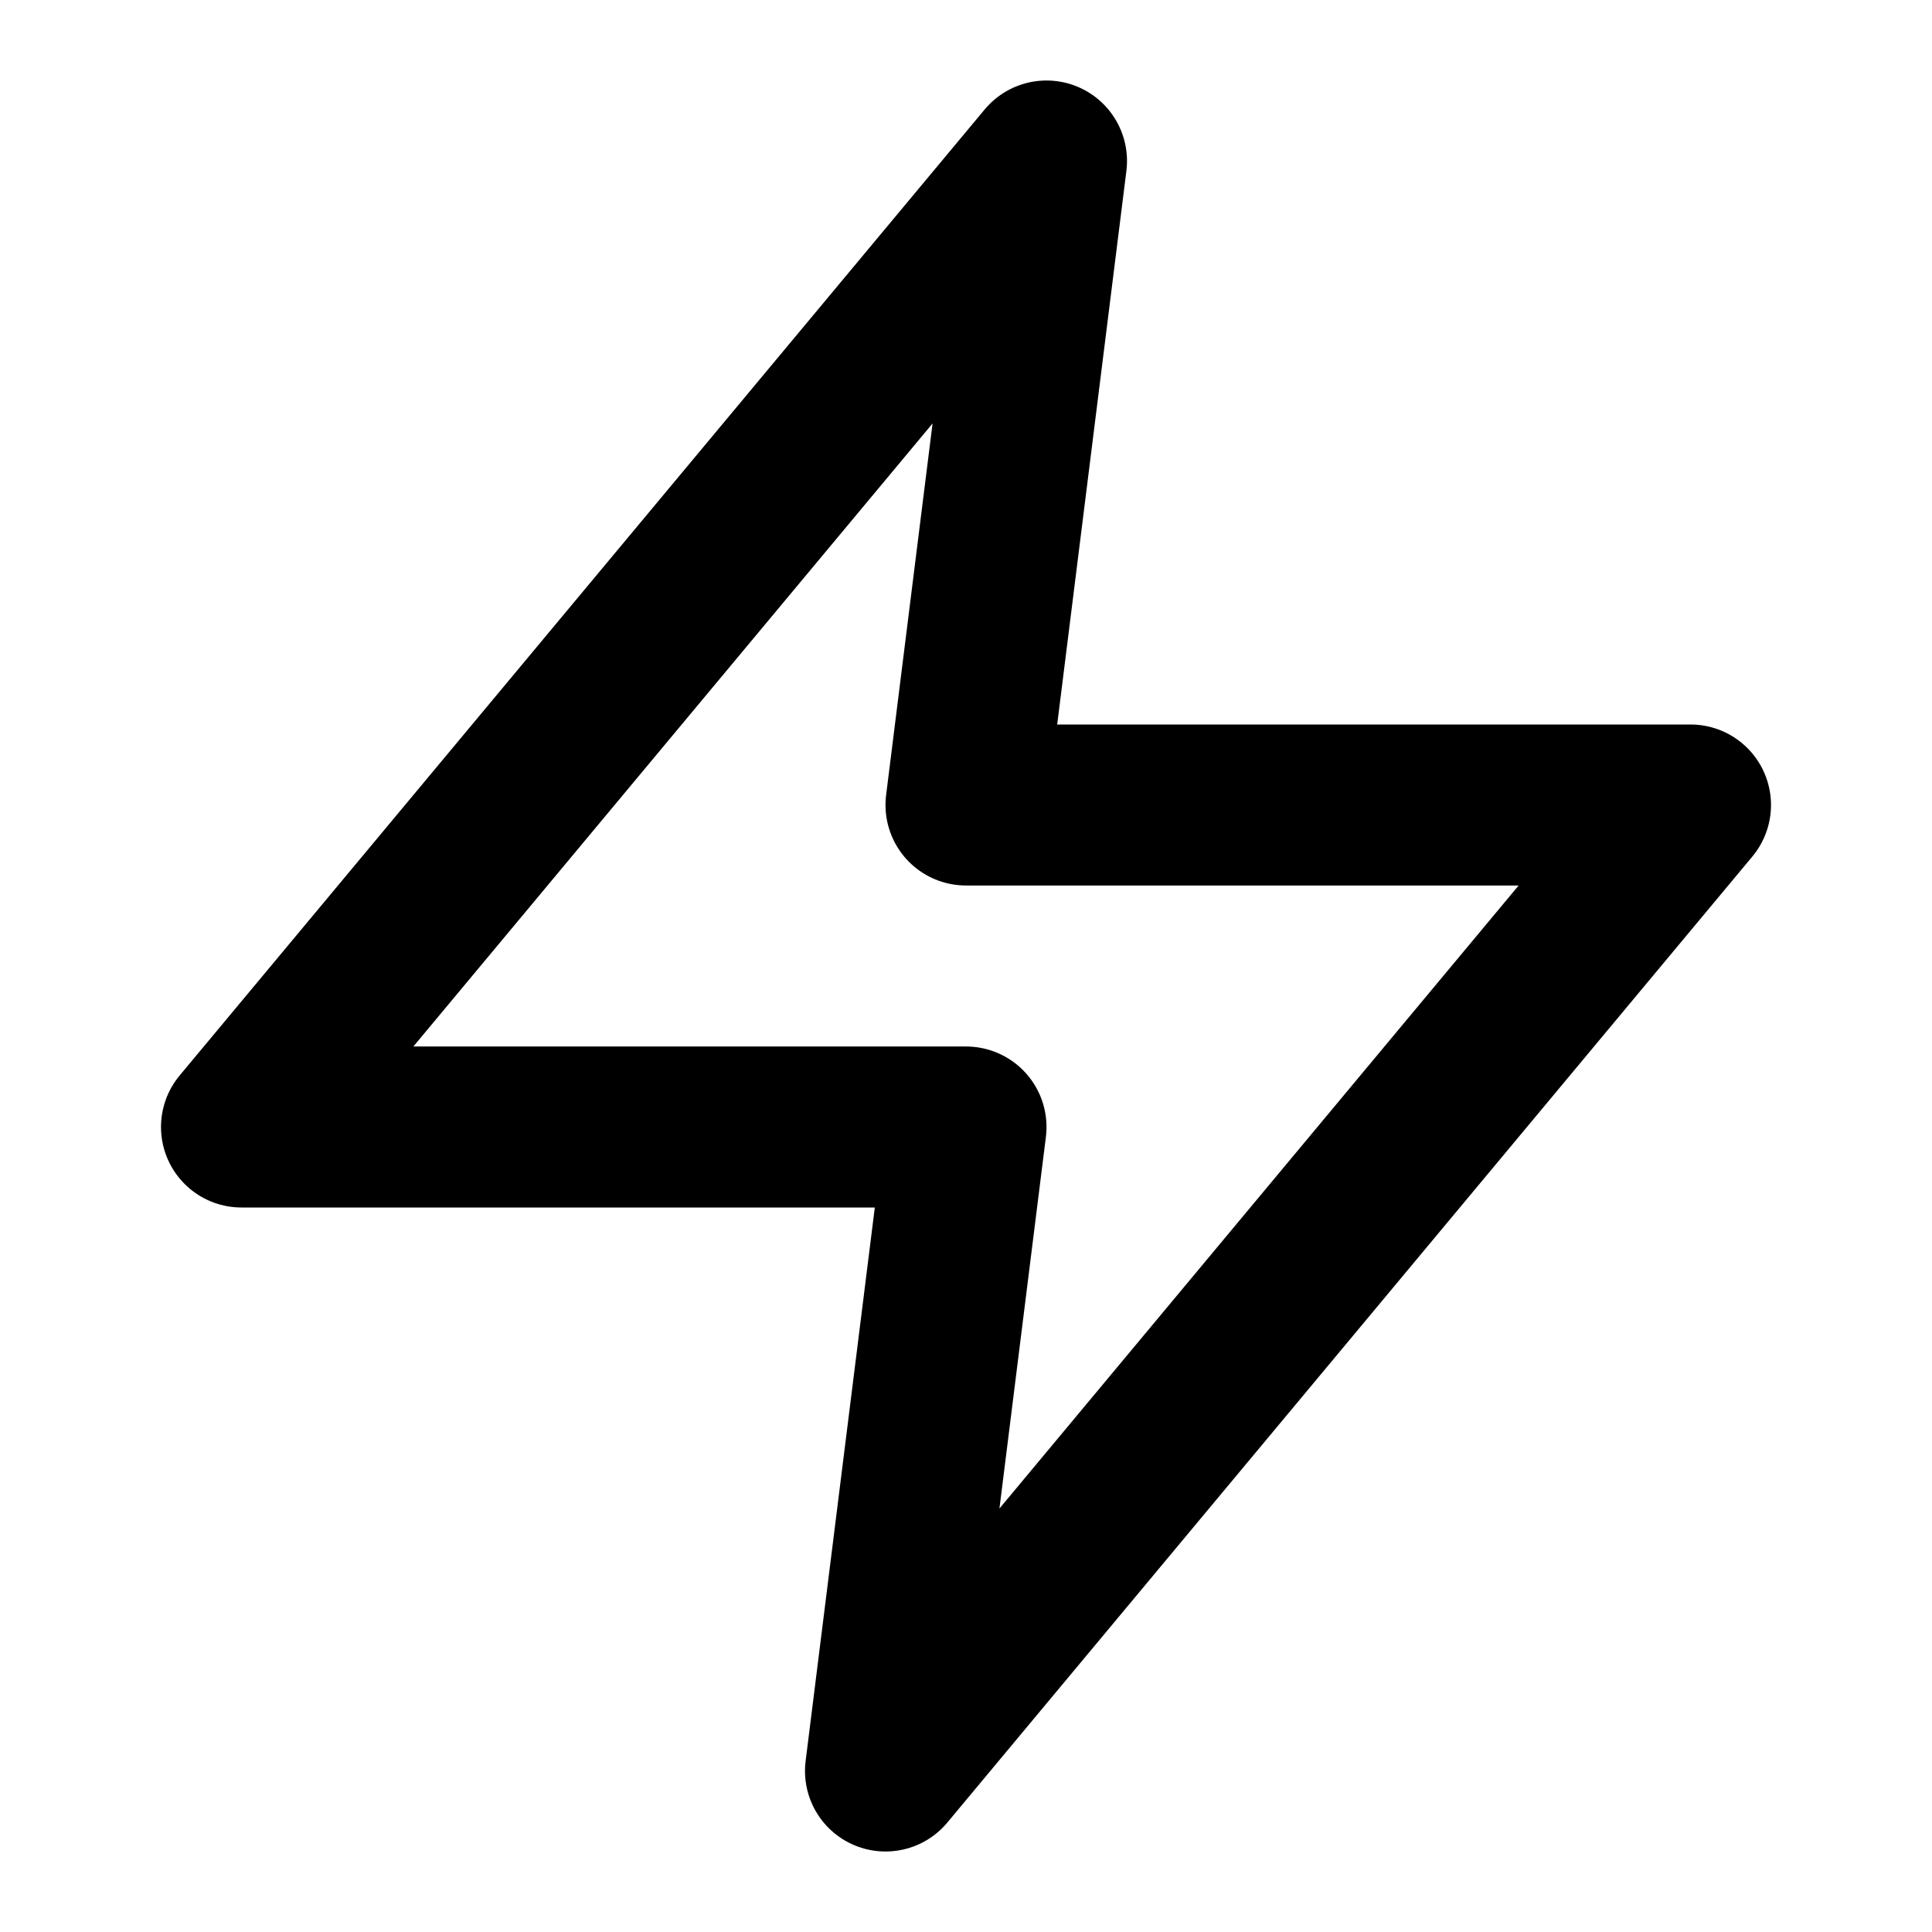
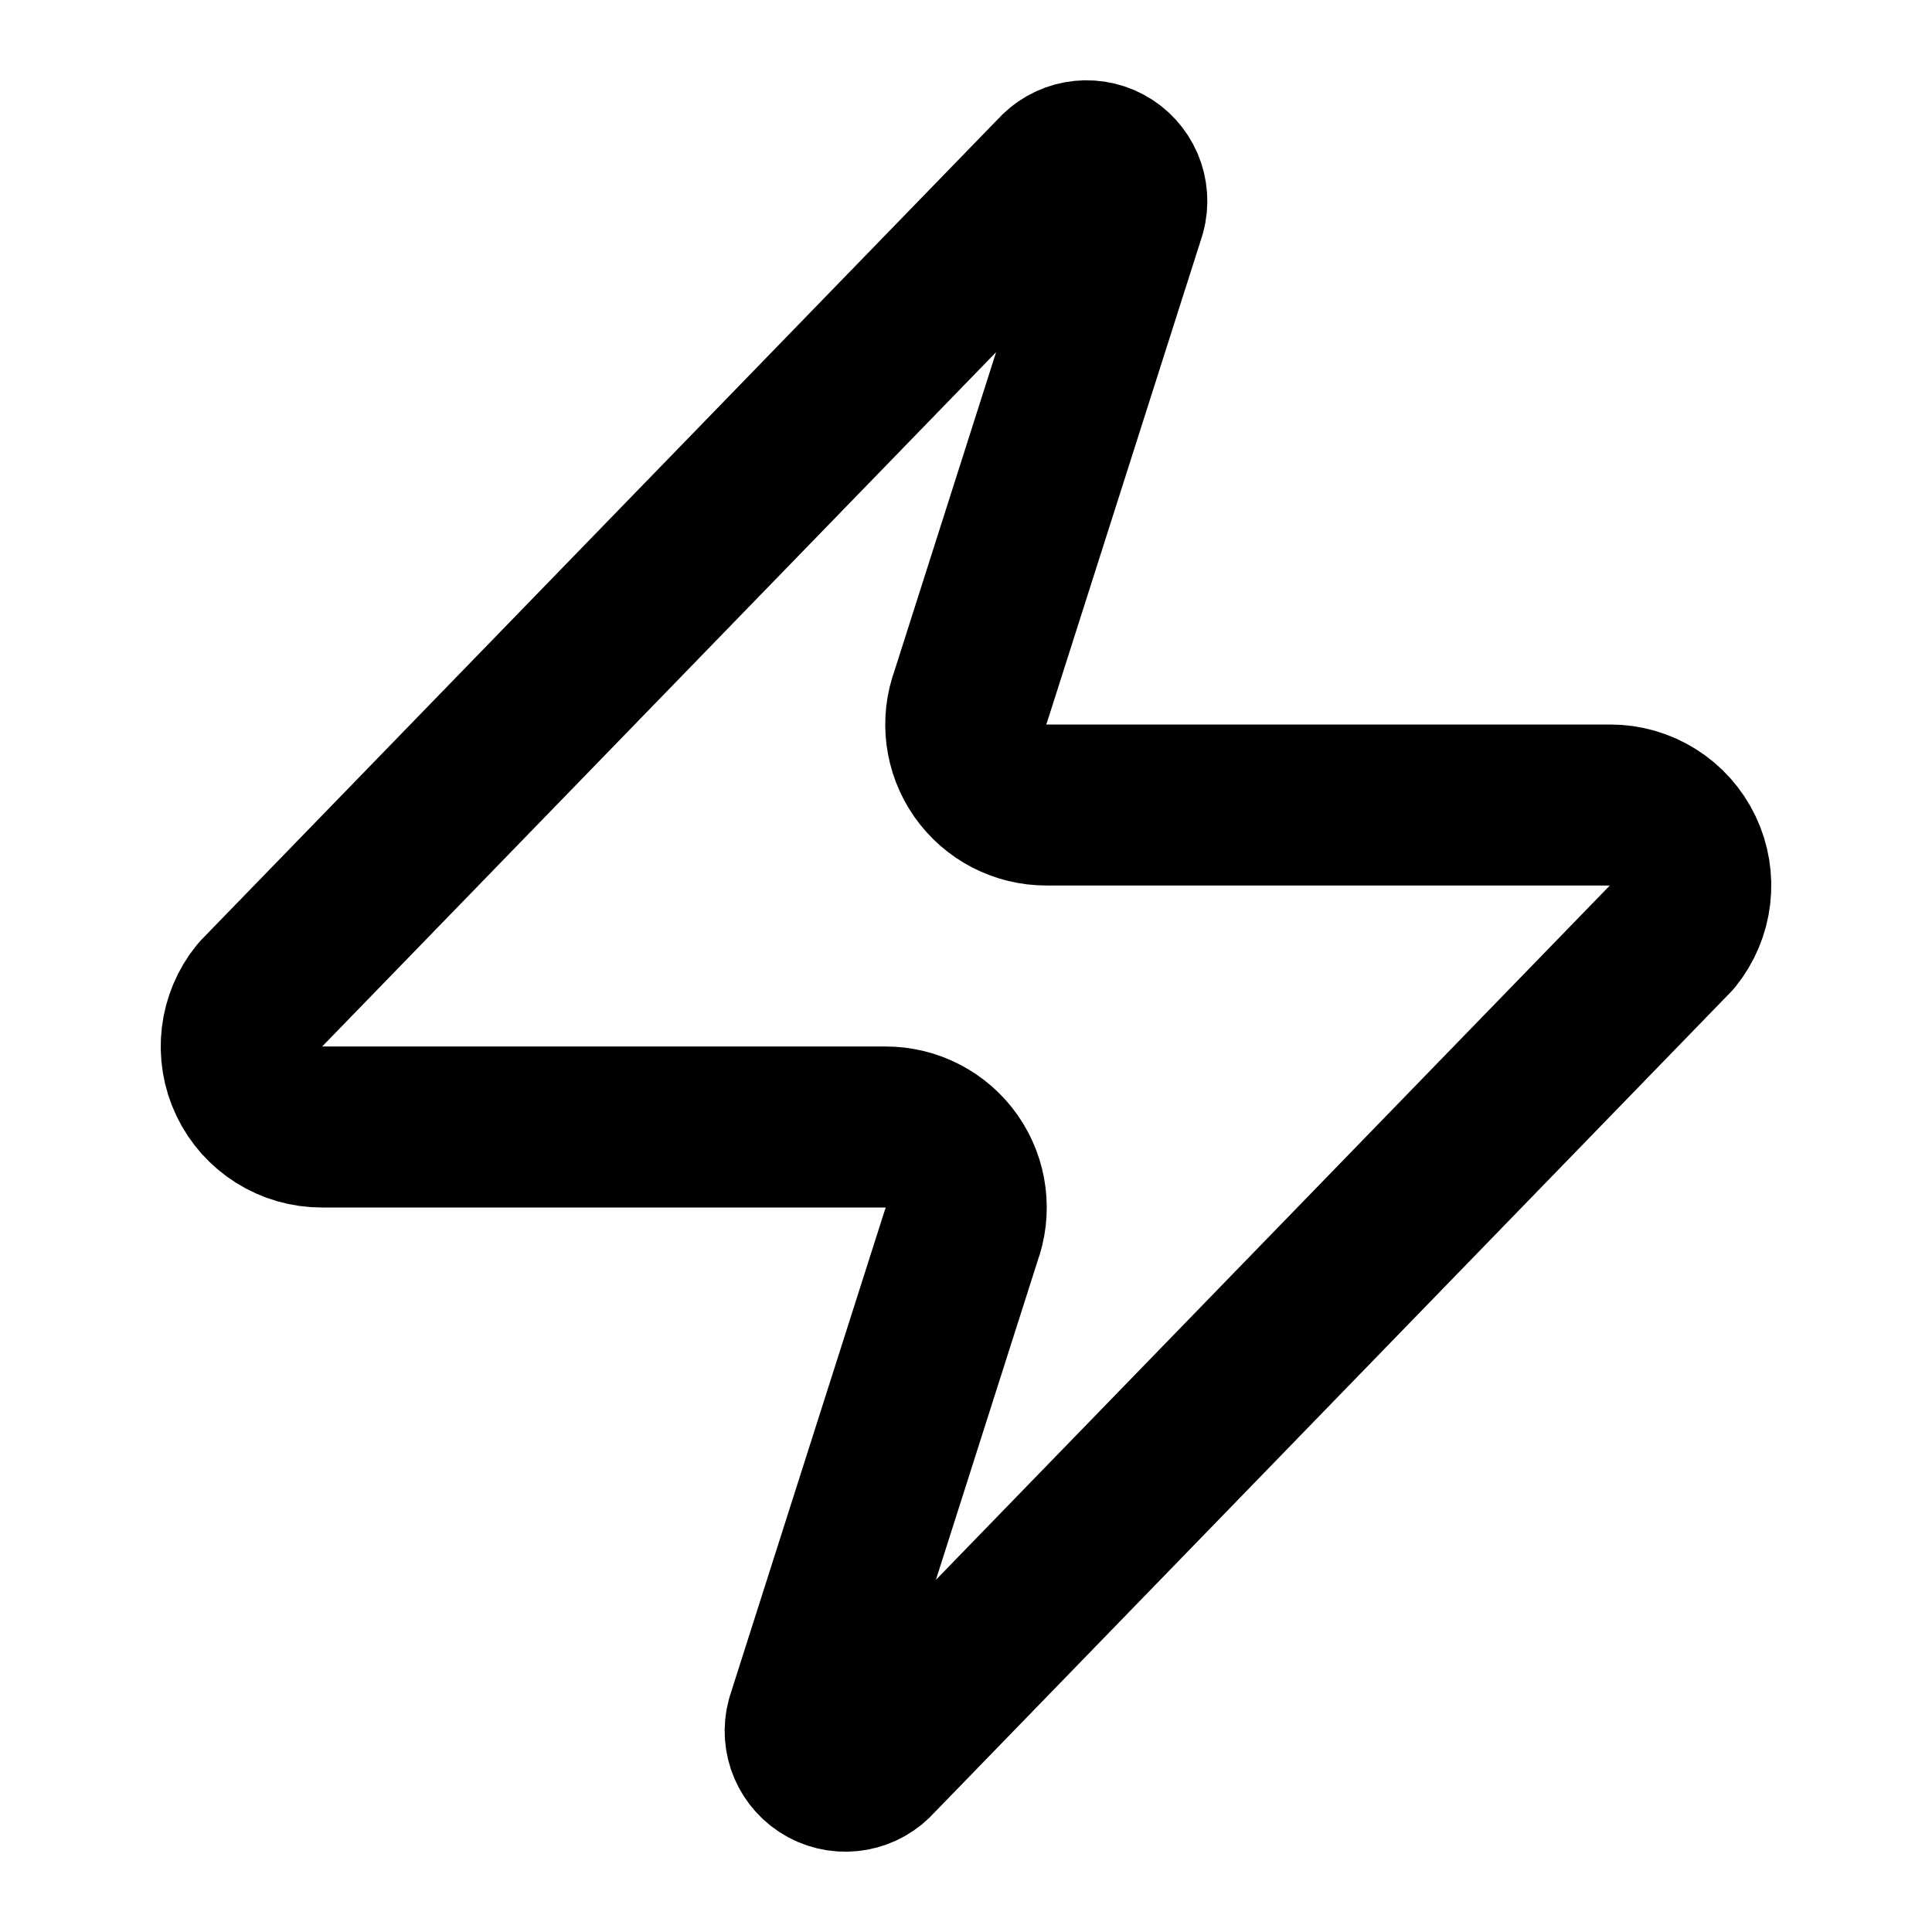
<svg xmlns="http://www.w3.org/2000/svg" viewBox="0 0 24 24" fill="none" stroke="currentColor" stroke-width="2" stroke-linecap="round" stroke-linejoin="round">
-   <polygon points="13 2 3 14 12 14 11 22 21 10 12 10 13 2" />
+   <path d="M4 14a1 1 0 0 1-.78-1.63l9.9-10.2a.5.5 0 0 1 .86.46l-1.92 6.02A1 1 0 0 0 13 10h7a1 1 0 0 1 .78 1.63l-9.9 10.2a.5.5 0 0 1-.86-.46l1.92-6.02A1 1 0 0 0 11 14z" />
</svg>
